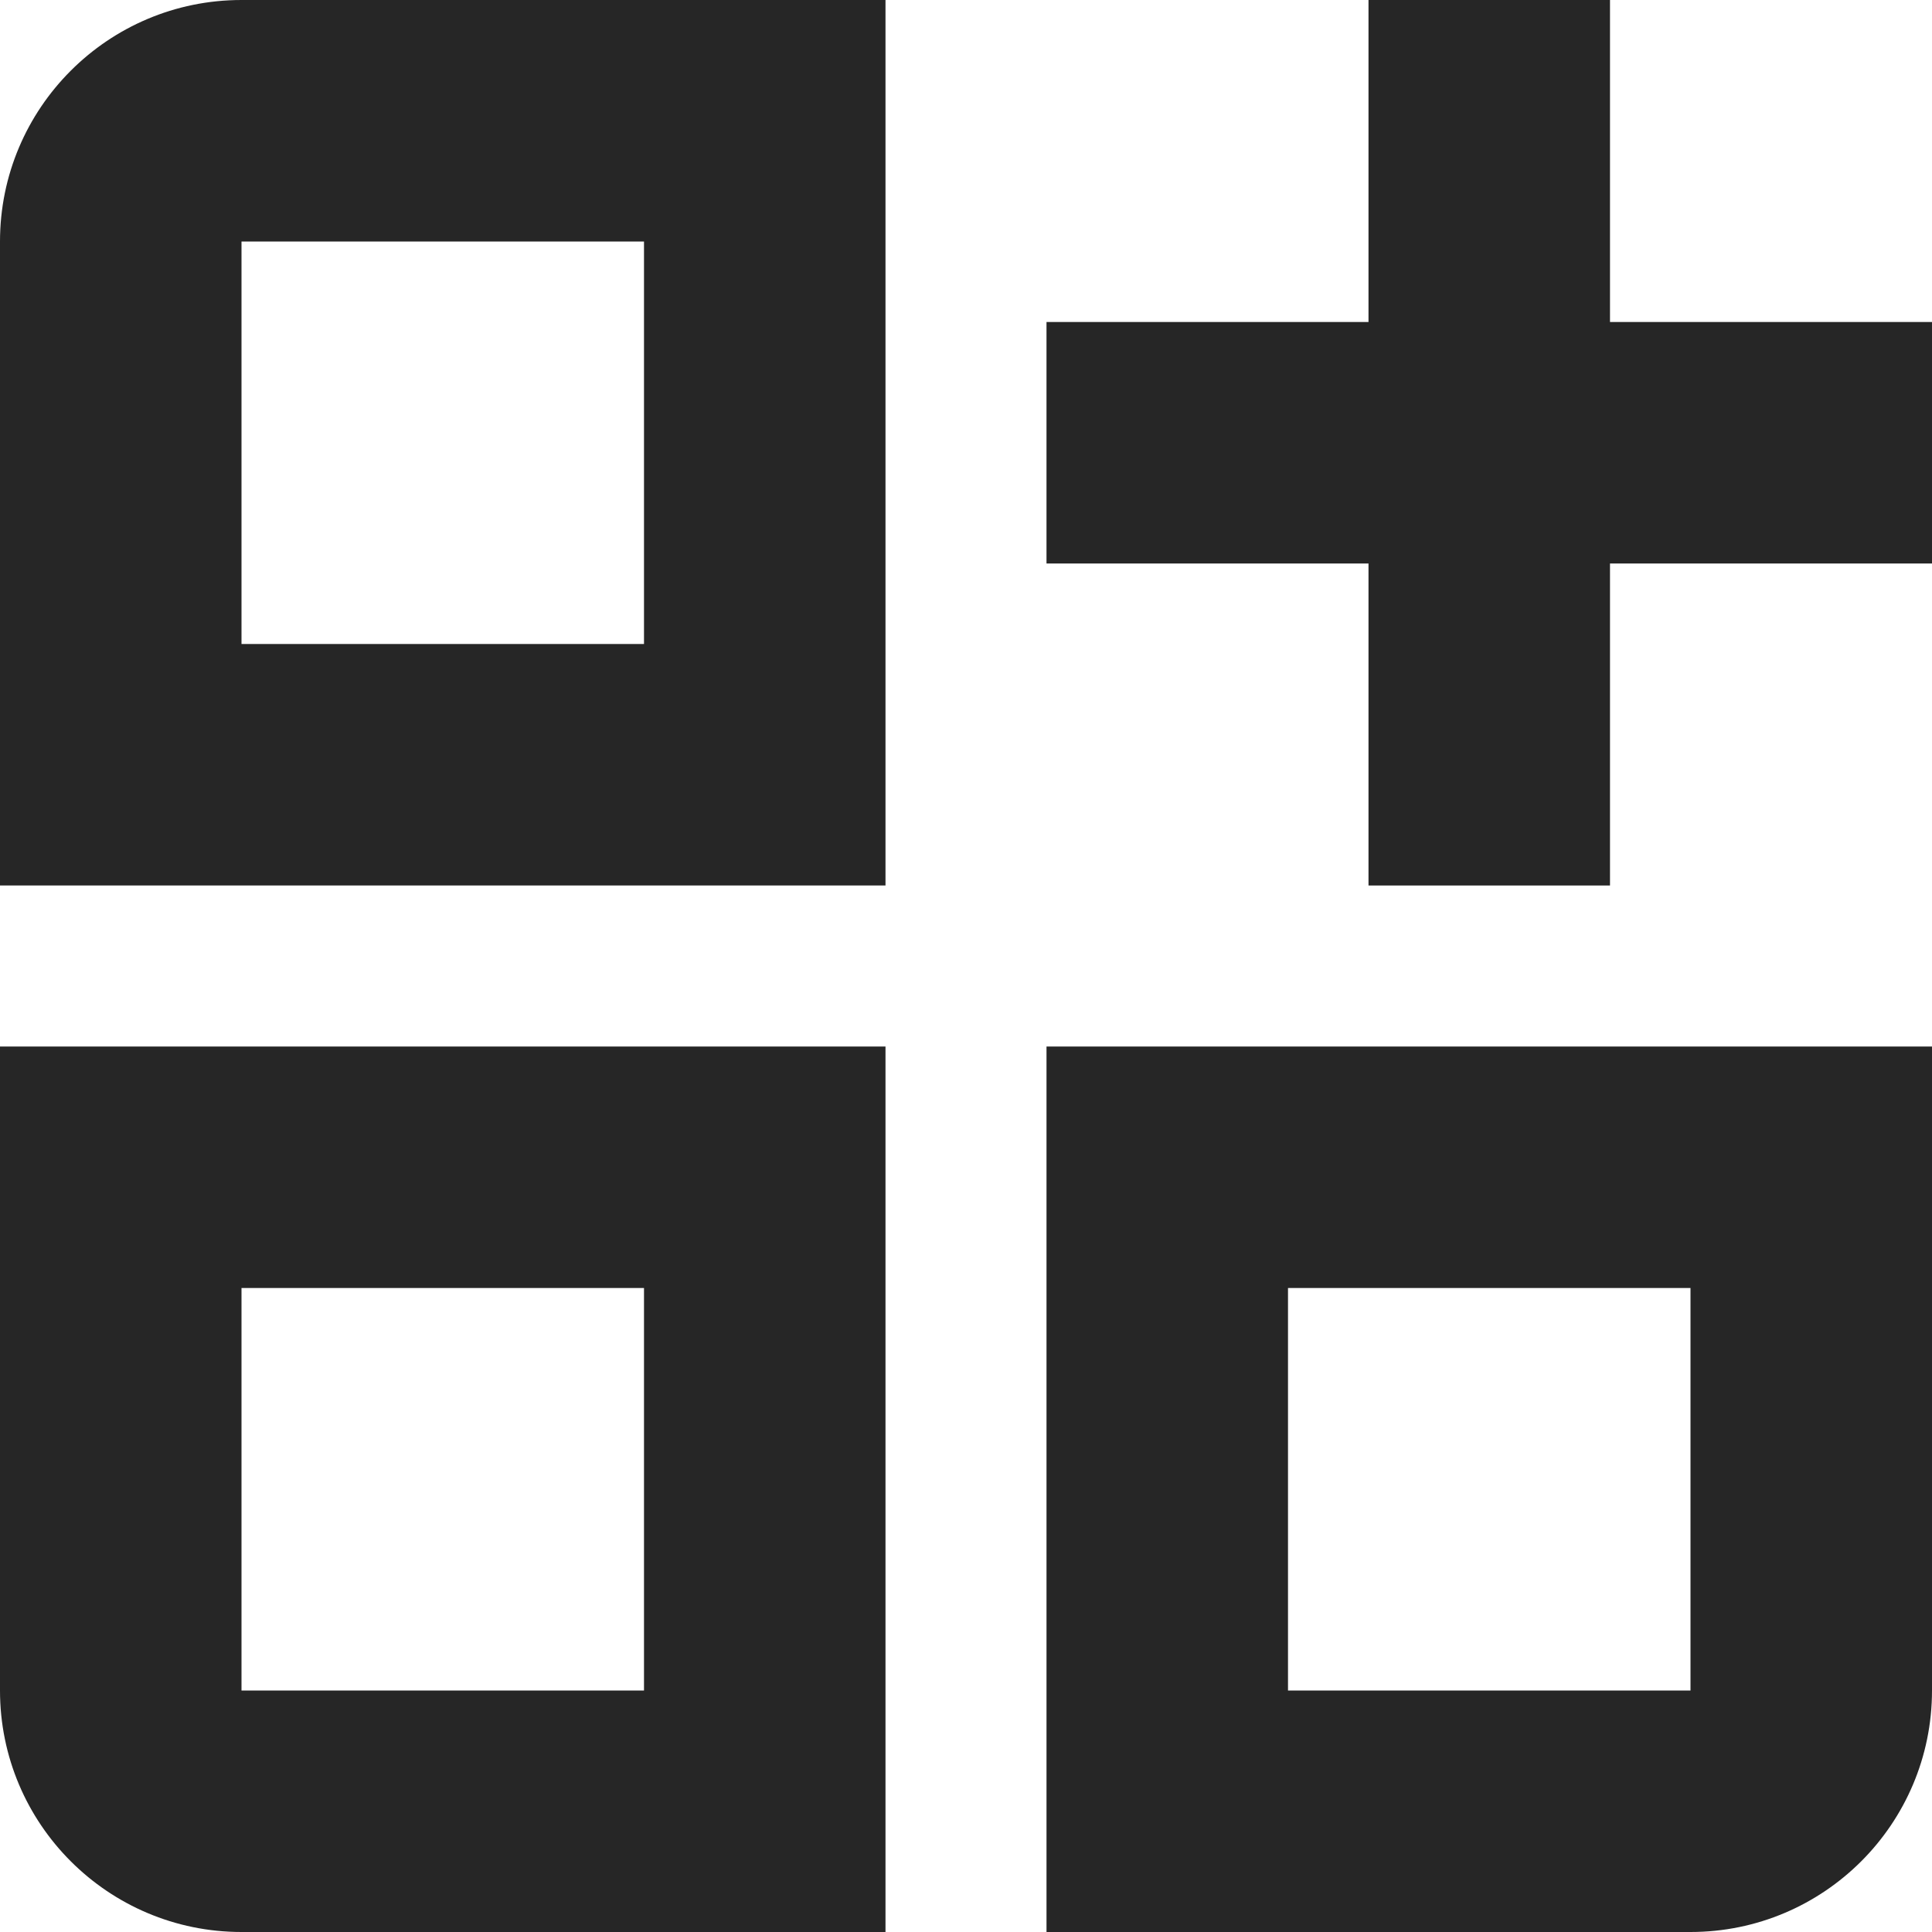
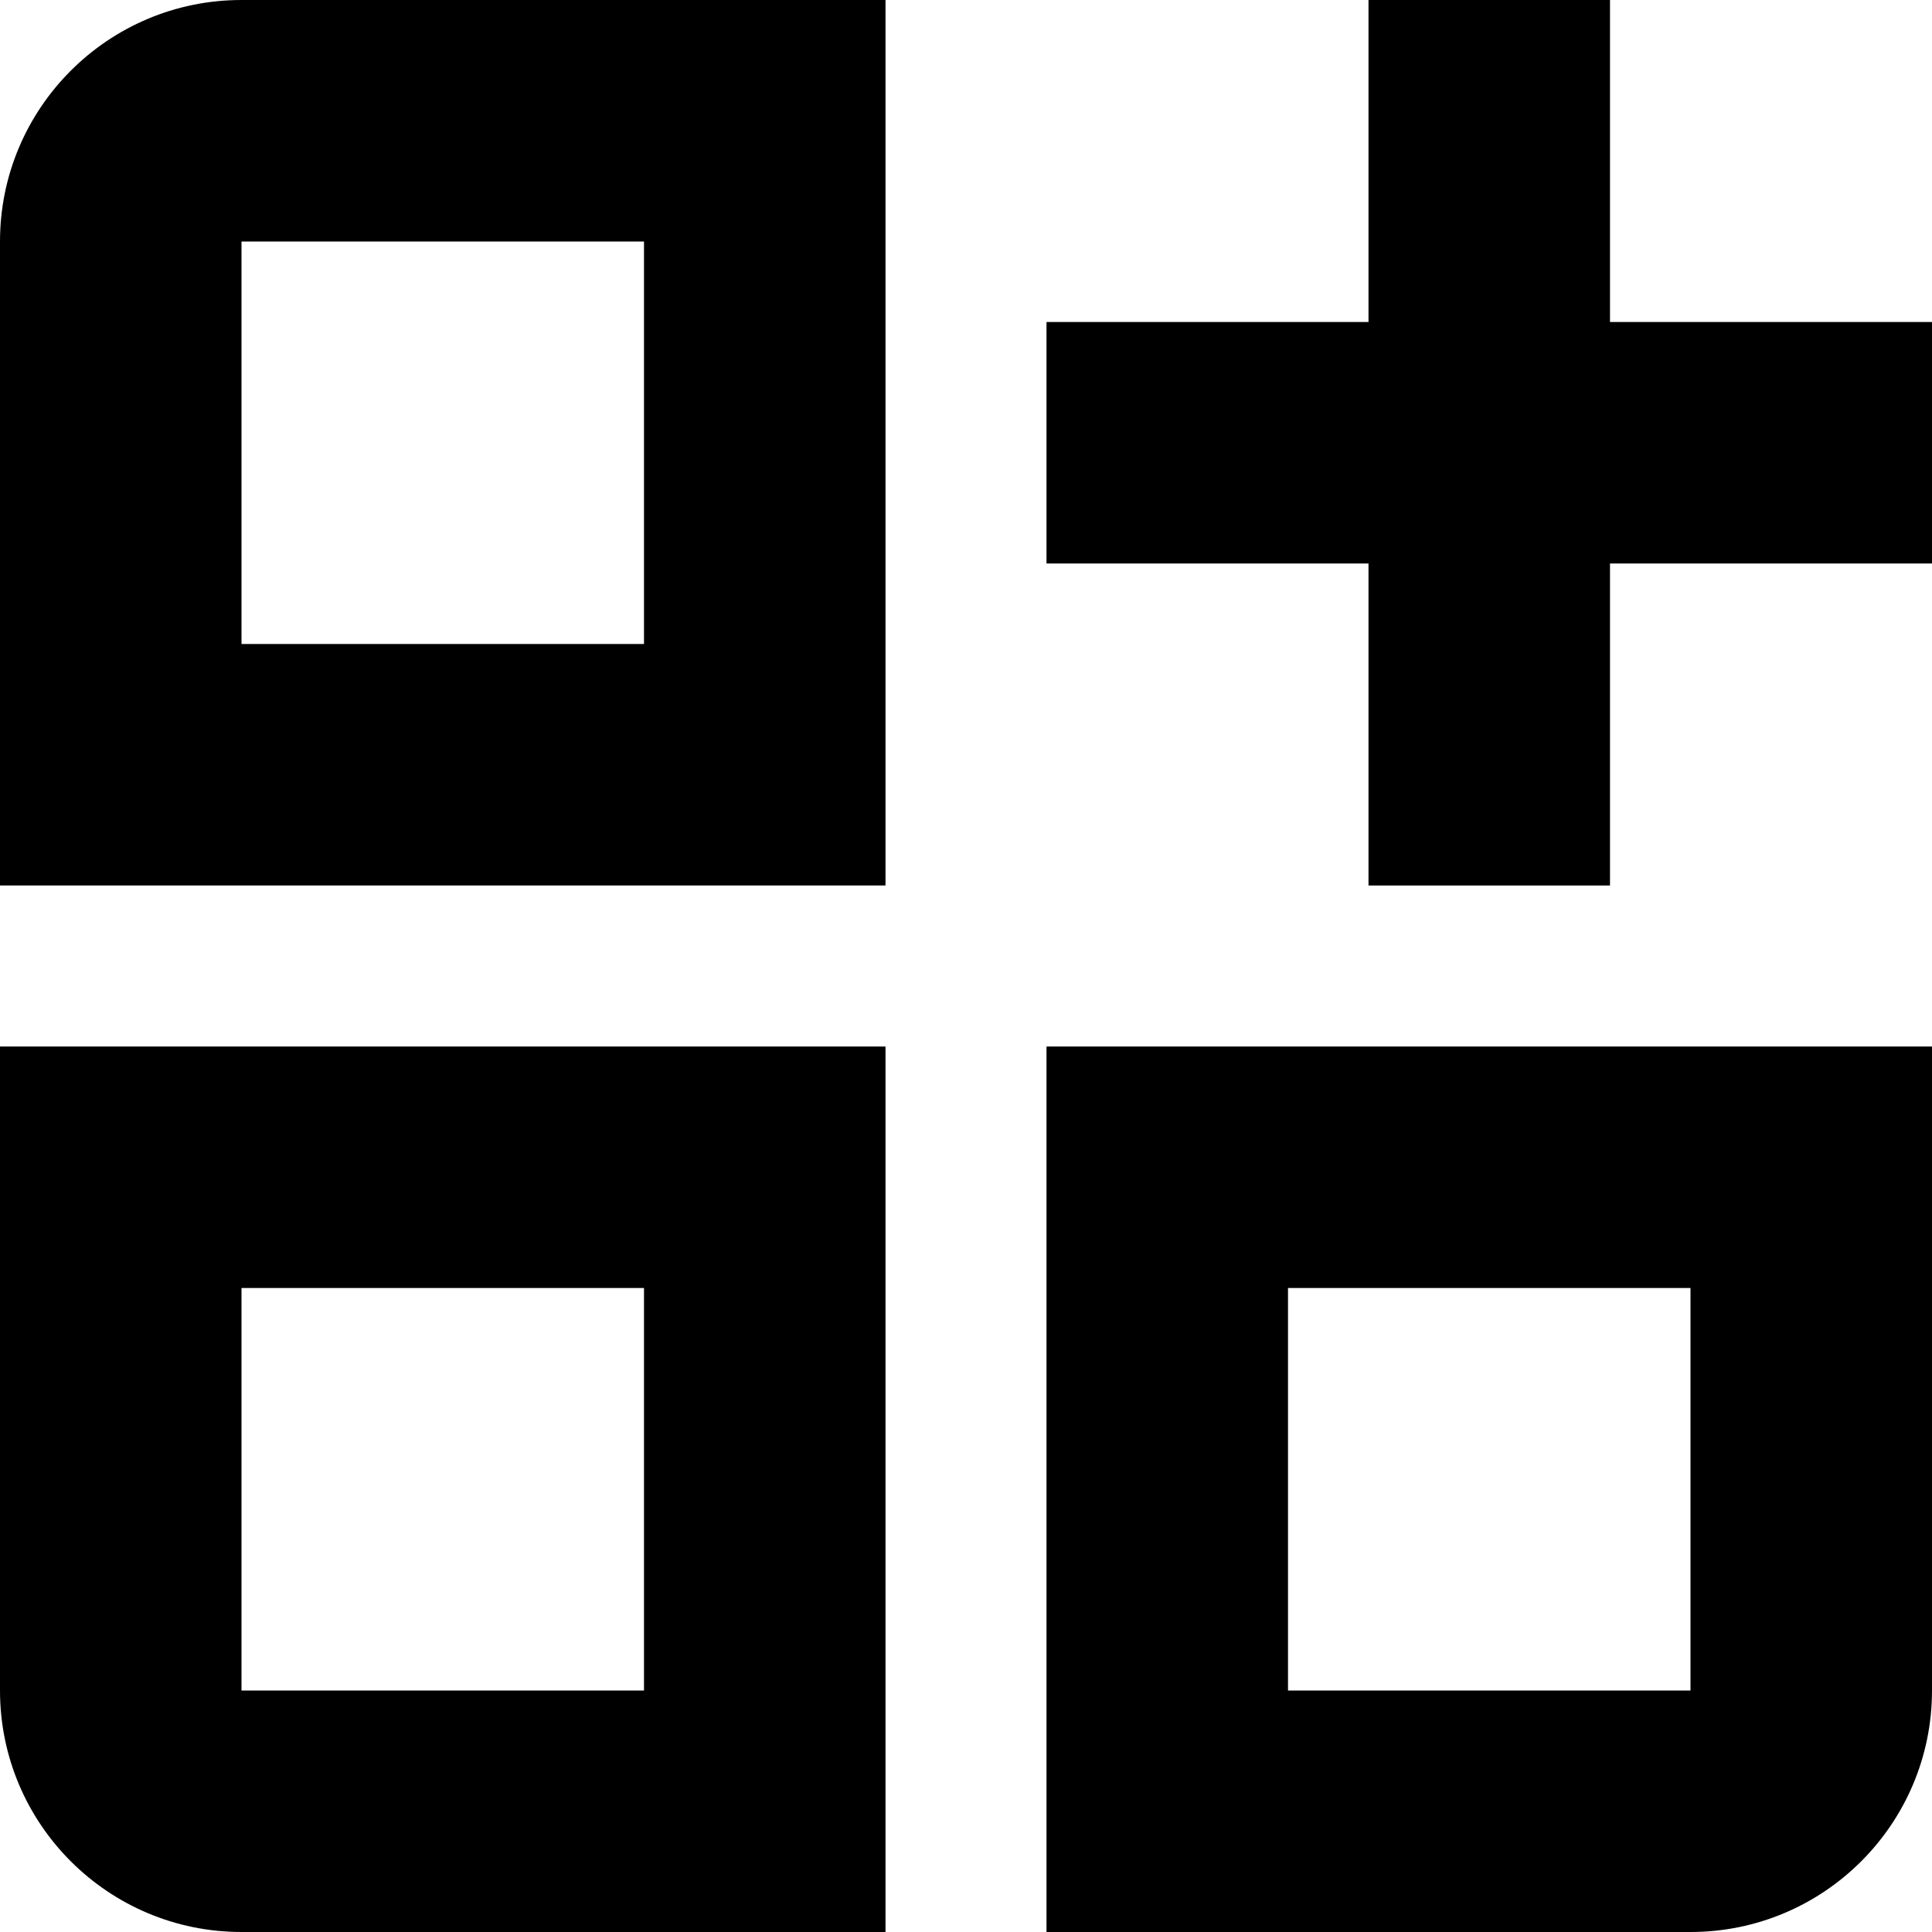
- <svg xmlns="http://www.w3.org/2000/svg" id="Isolation_Mode" data-name="Isolation Mode" viewBox="0 0 24 24" width="512" height="512" fill="#262626">
+ <svg xmlns="http://www.w3.org/2000/svg" id="Isolation_Mode" data-name="Isolation Mode" viewBox="0 0 24 24" width="512" height="512">
  <polygon points="20 4 20 0 17 0 17 4 13 4 13 7 17 7 17 11 20 11 20 7 24 7 24 4 20 4" />
  <path d="M0,3v8H11V0H3A3,3,0,0,0,0,3ZM3,3H8V8H3Z" />
  <path d="M0,21a3,3,0,0,0,3,3h8V13H0Zm3-5H8v5H3Z" />
  <path d="M13,24h8a3,3,0,0,0,3-3V13H13Zm3-8h5v5H16Z" />
</svg>
